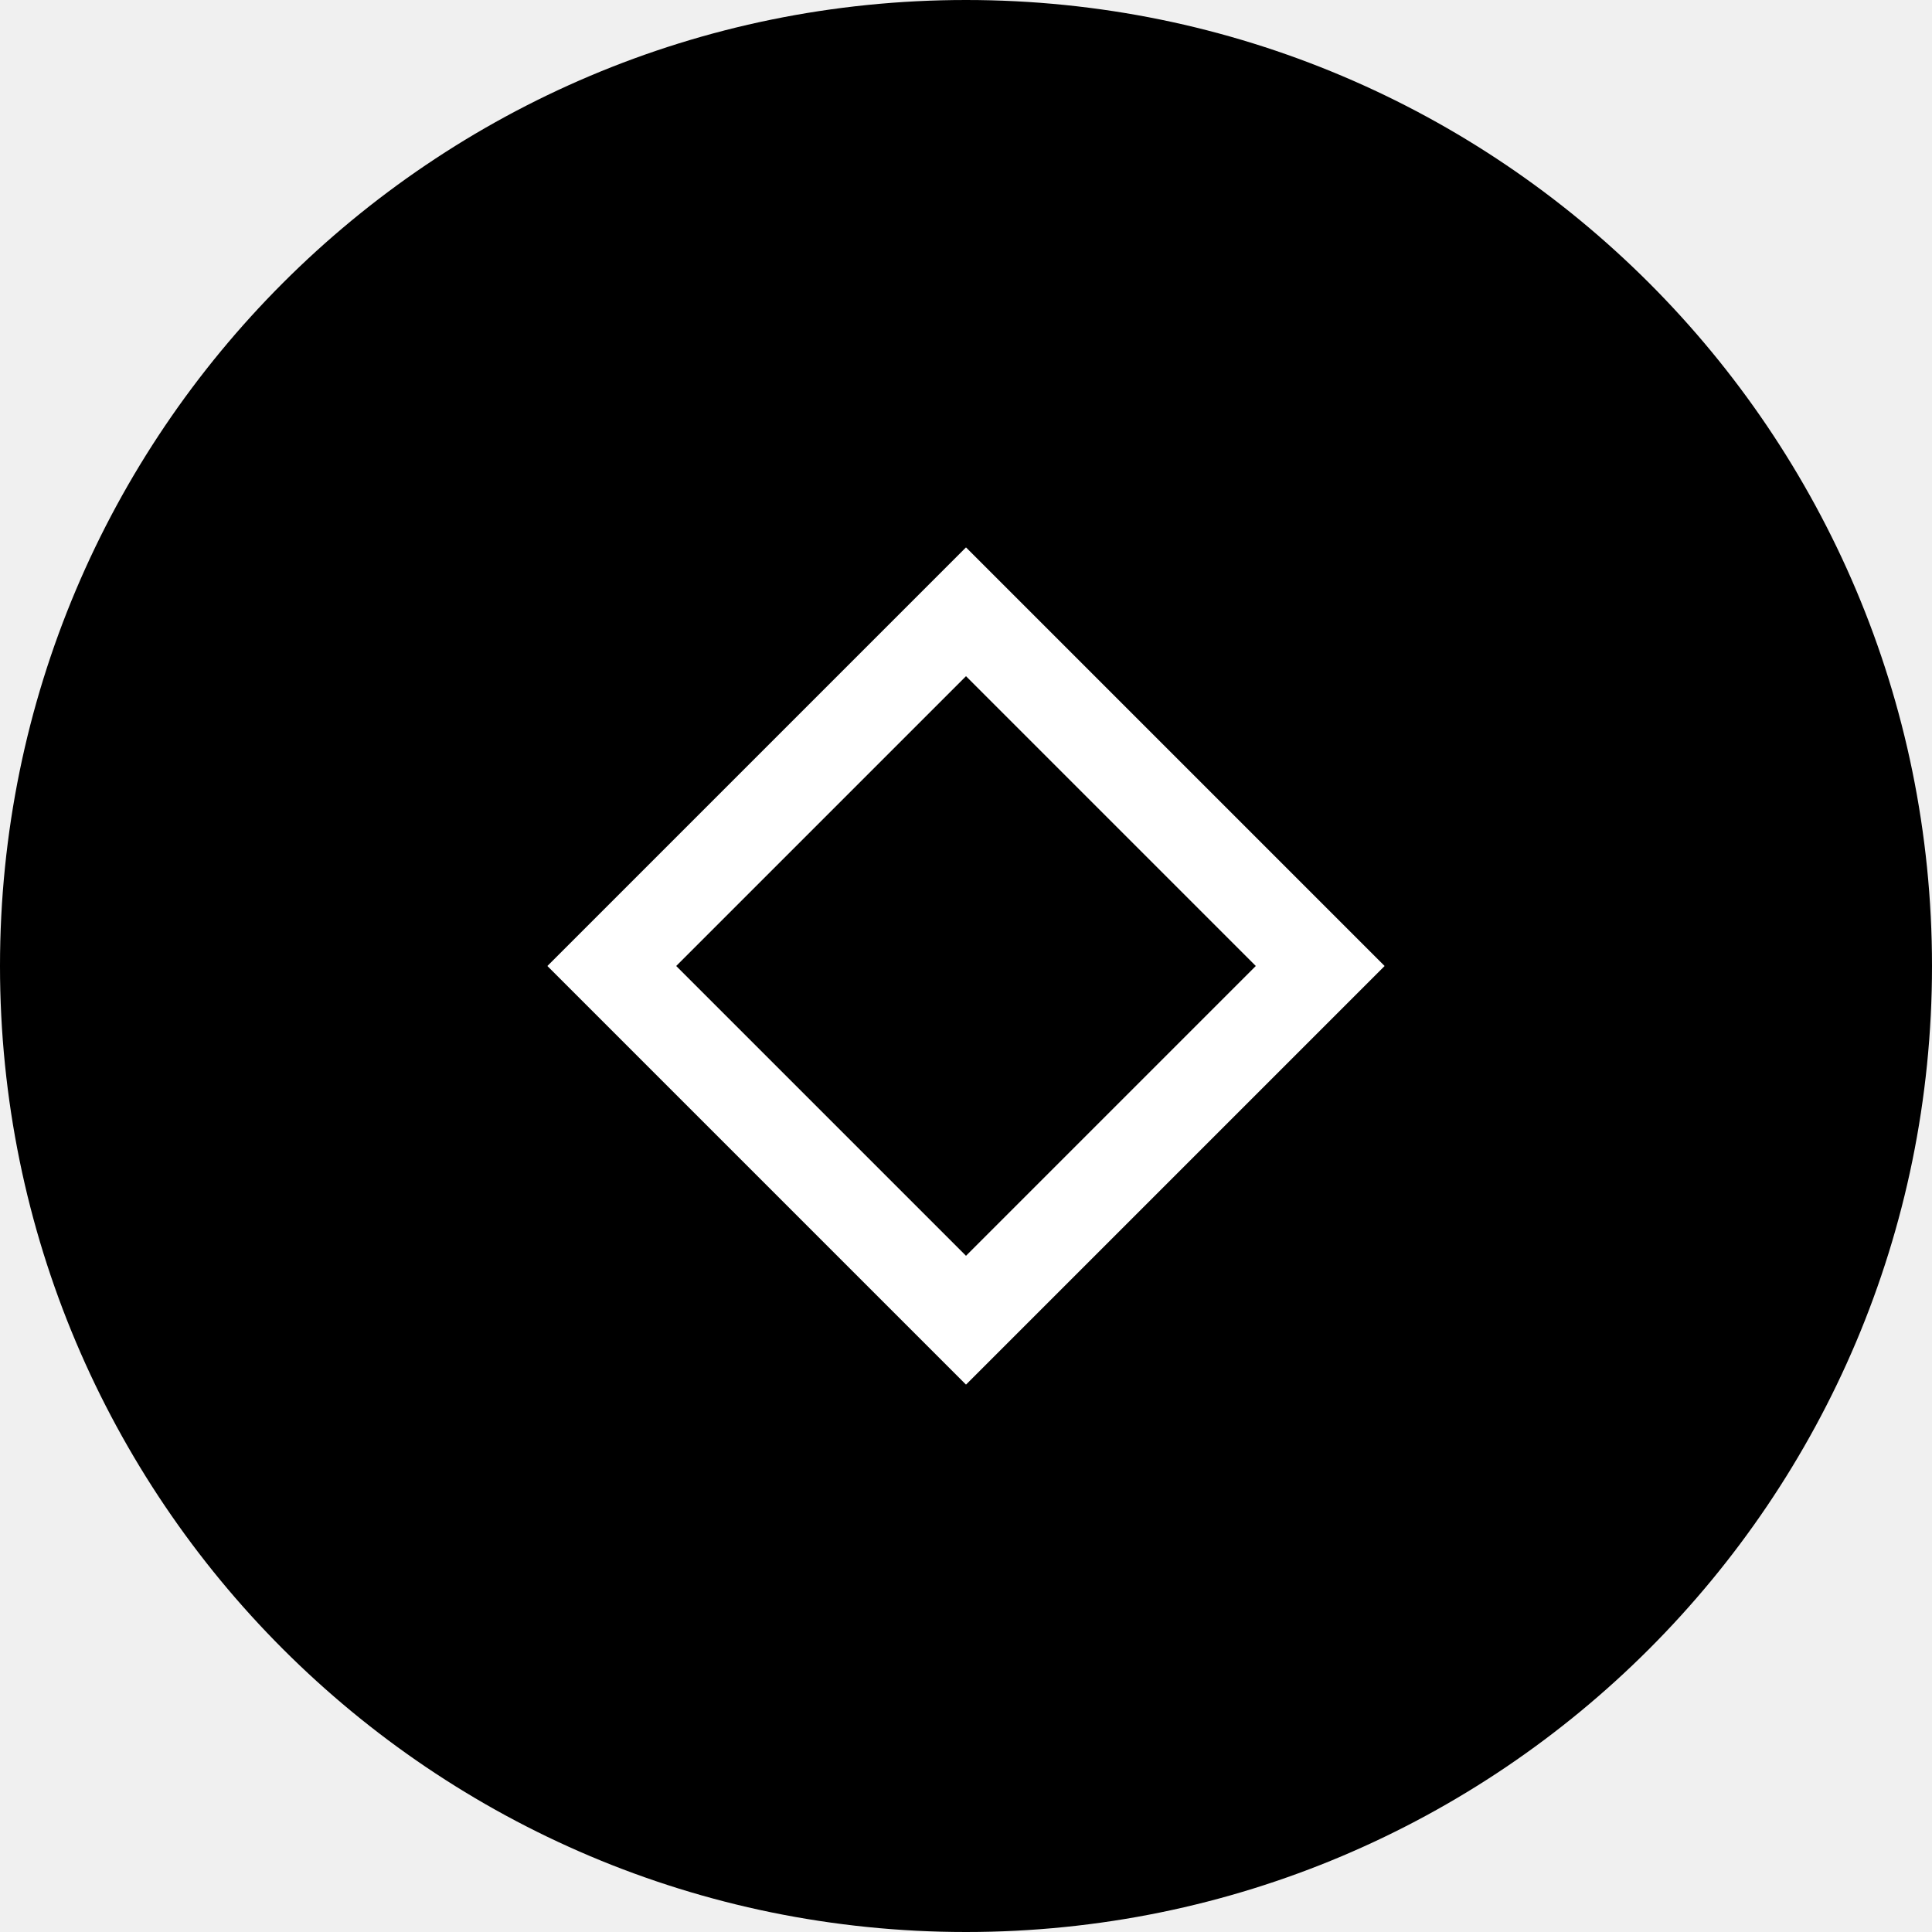
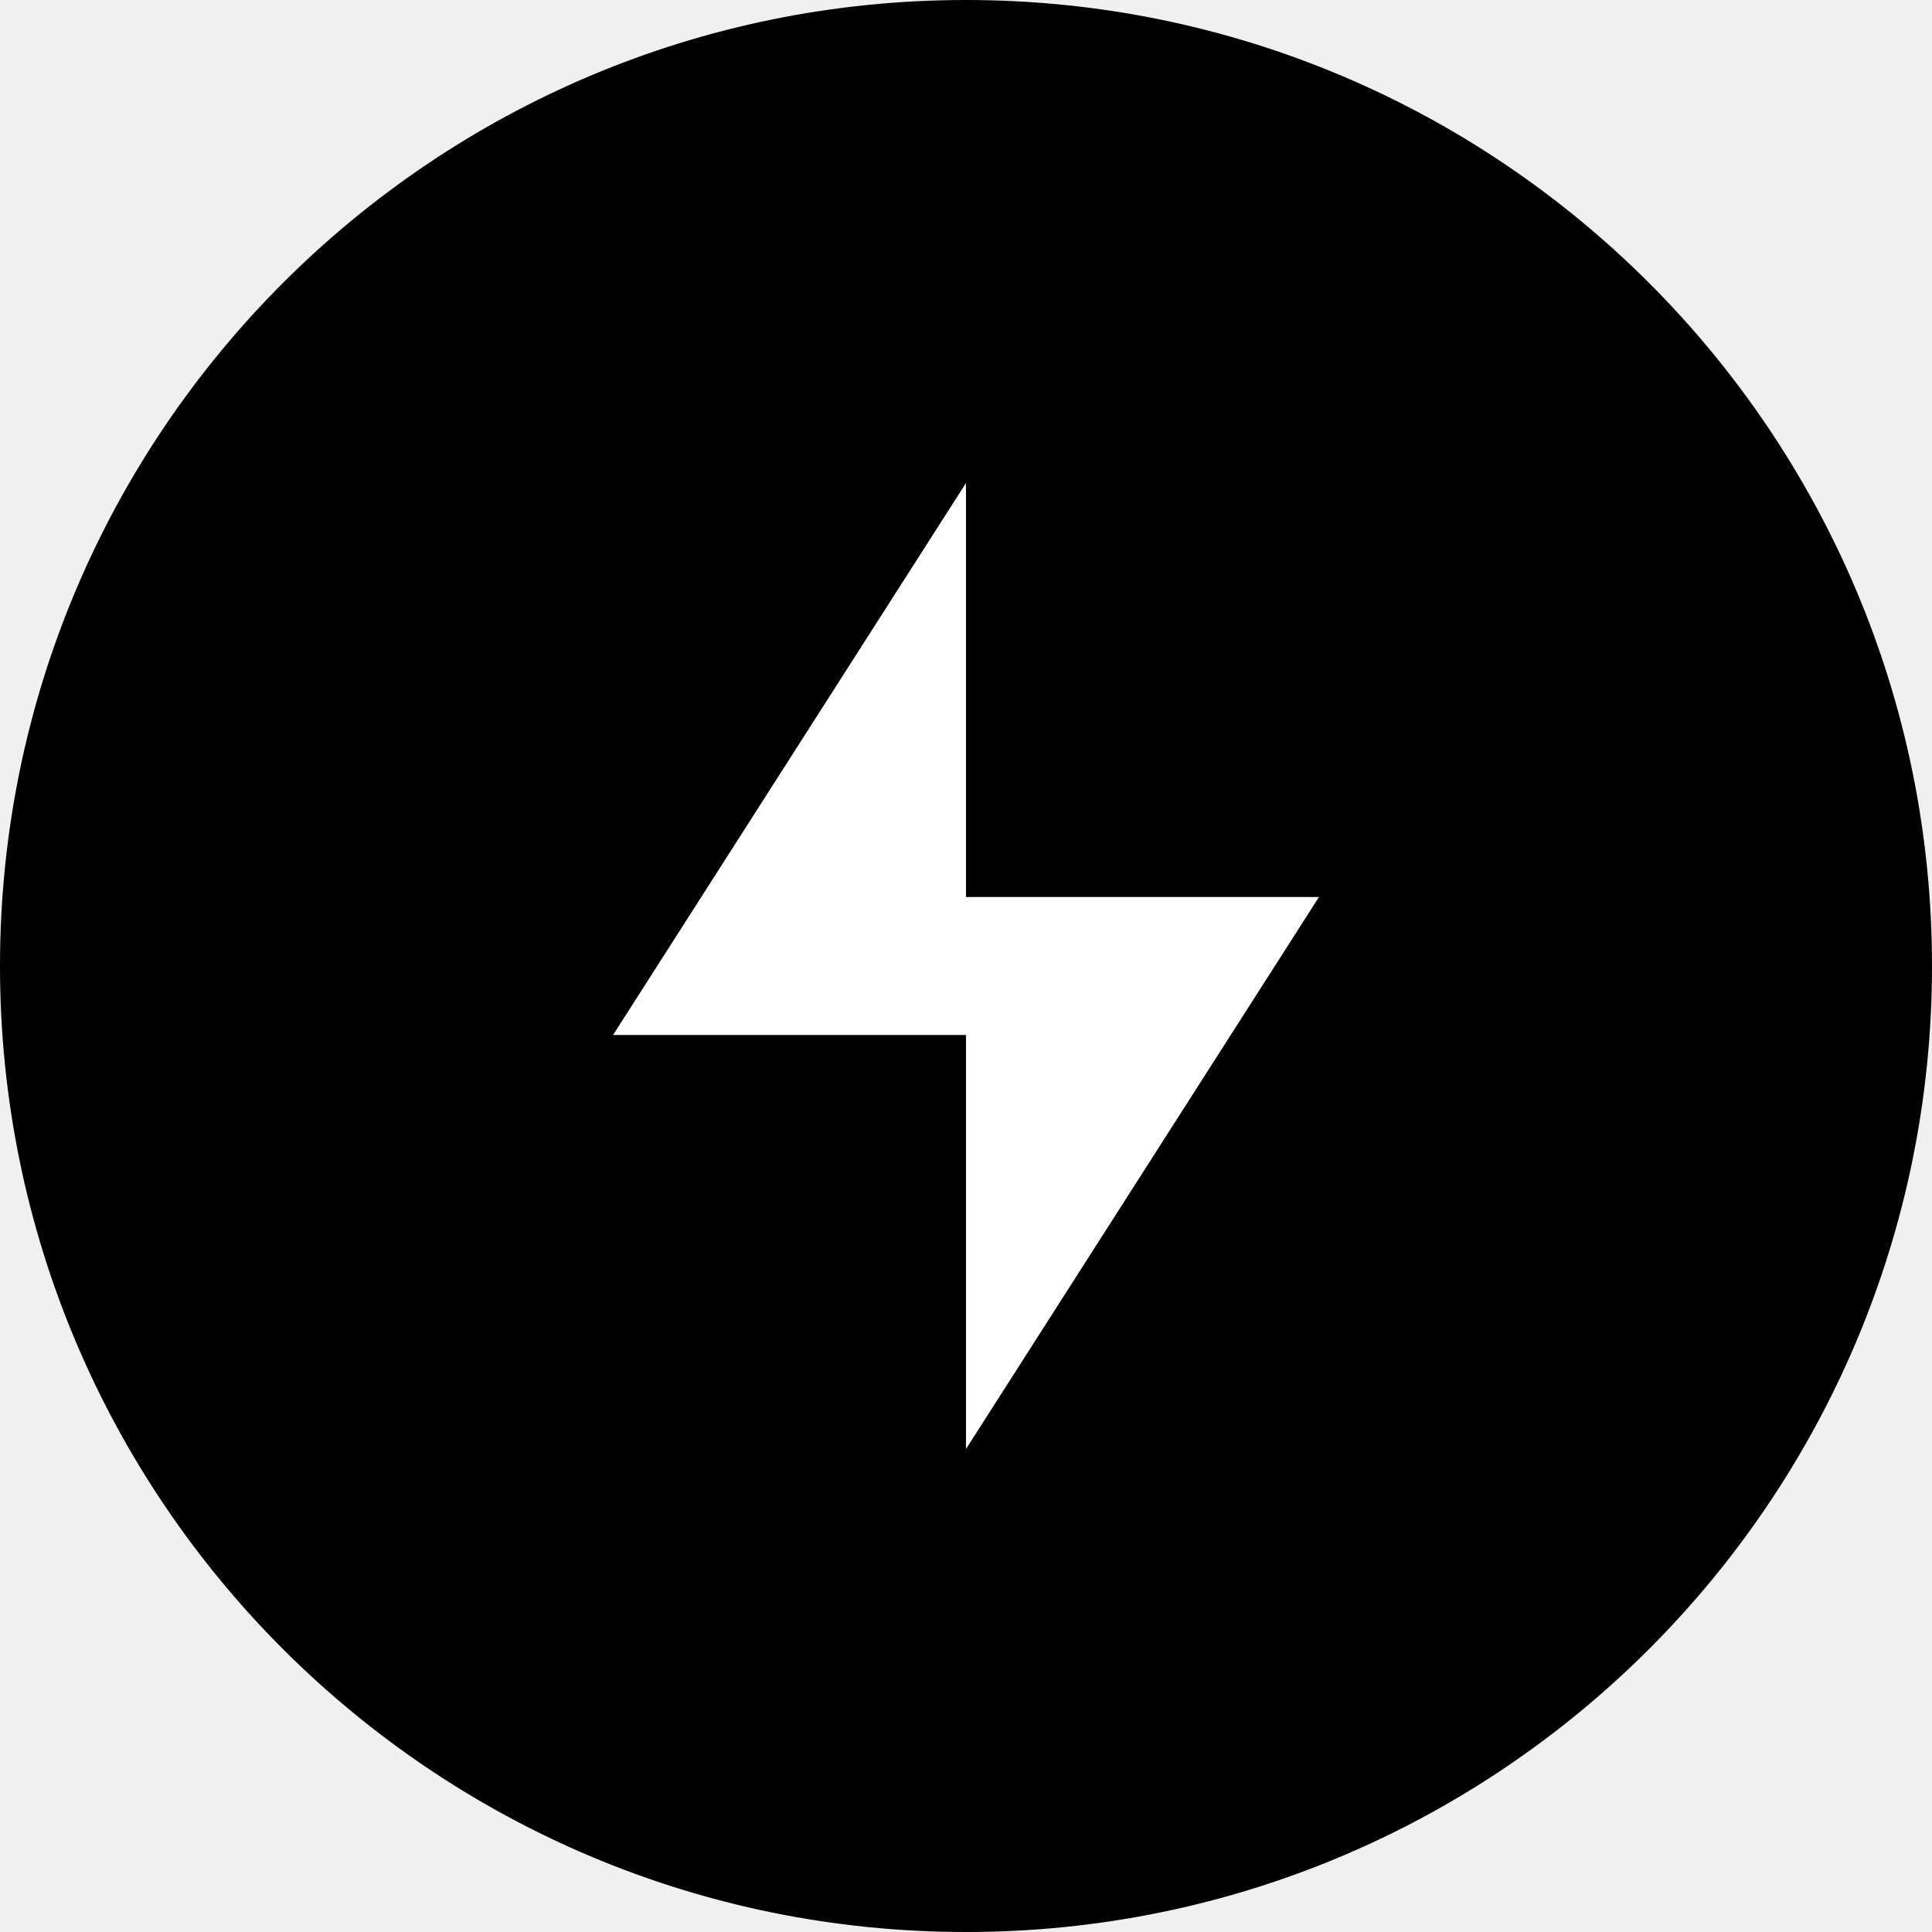
- <svg xmlns="http://www.w3.org/2000/svg" width="100" height="100" viewBox="0 0 100 100" fill="none">
-   <circle cx="50" cy="50" r="50" fill="black" />
-   <path d="M50 28.333L28.333 50L50 71.667L71.667 50L50 28.333Z" fill="white" />
-   <path d="M50 35L35 50L50 65L65 50L50 35Z" fill="black" />
+ <svg xmlns="http://www.w3.org/2000/svg" width="60" height="60" viewBox="0 0 60 60" fill="none">
+   <circle cx="30" cy="30" r="30" fill="black" />
+   <path d="M30 15L19.039 32.143H30L30 45L40.962 27.857H30L30 15Z" fill="white" />
</svg>
